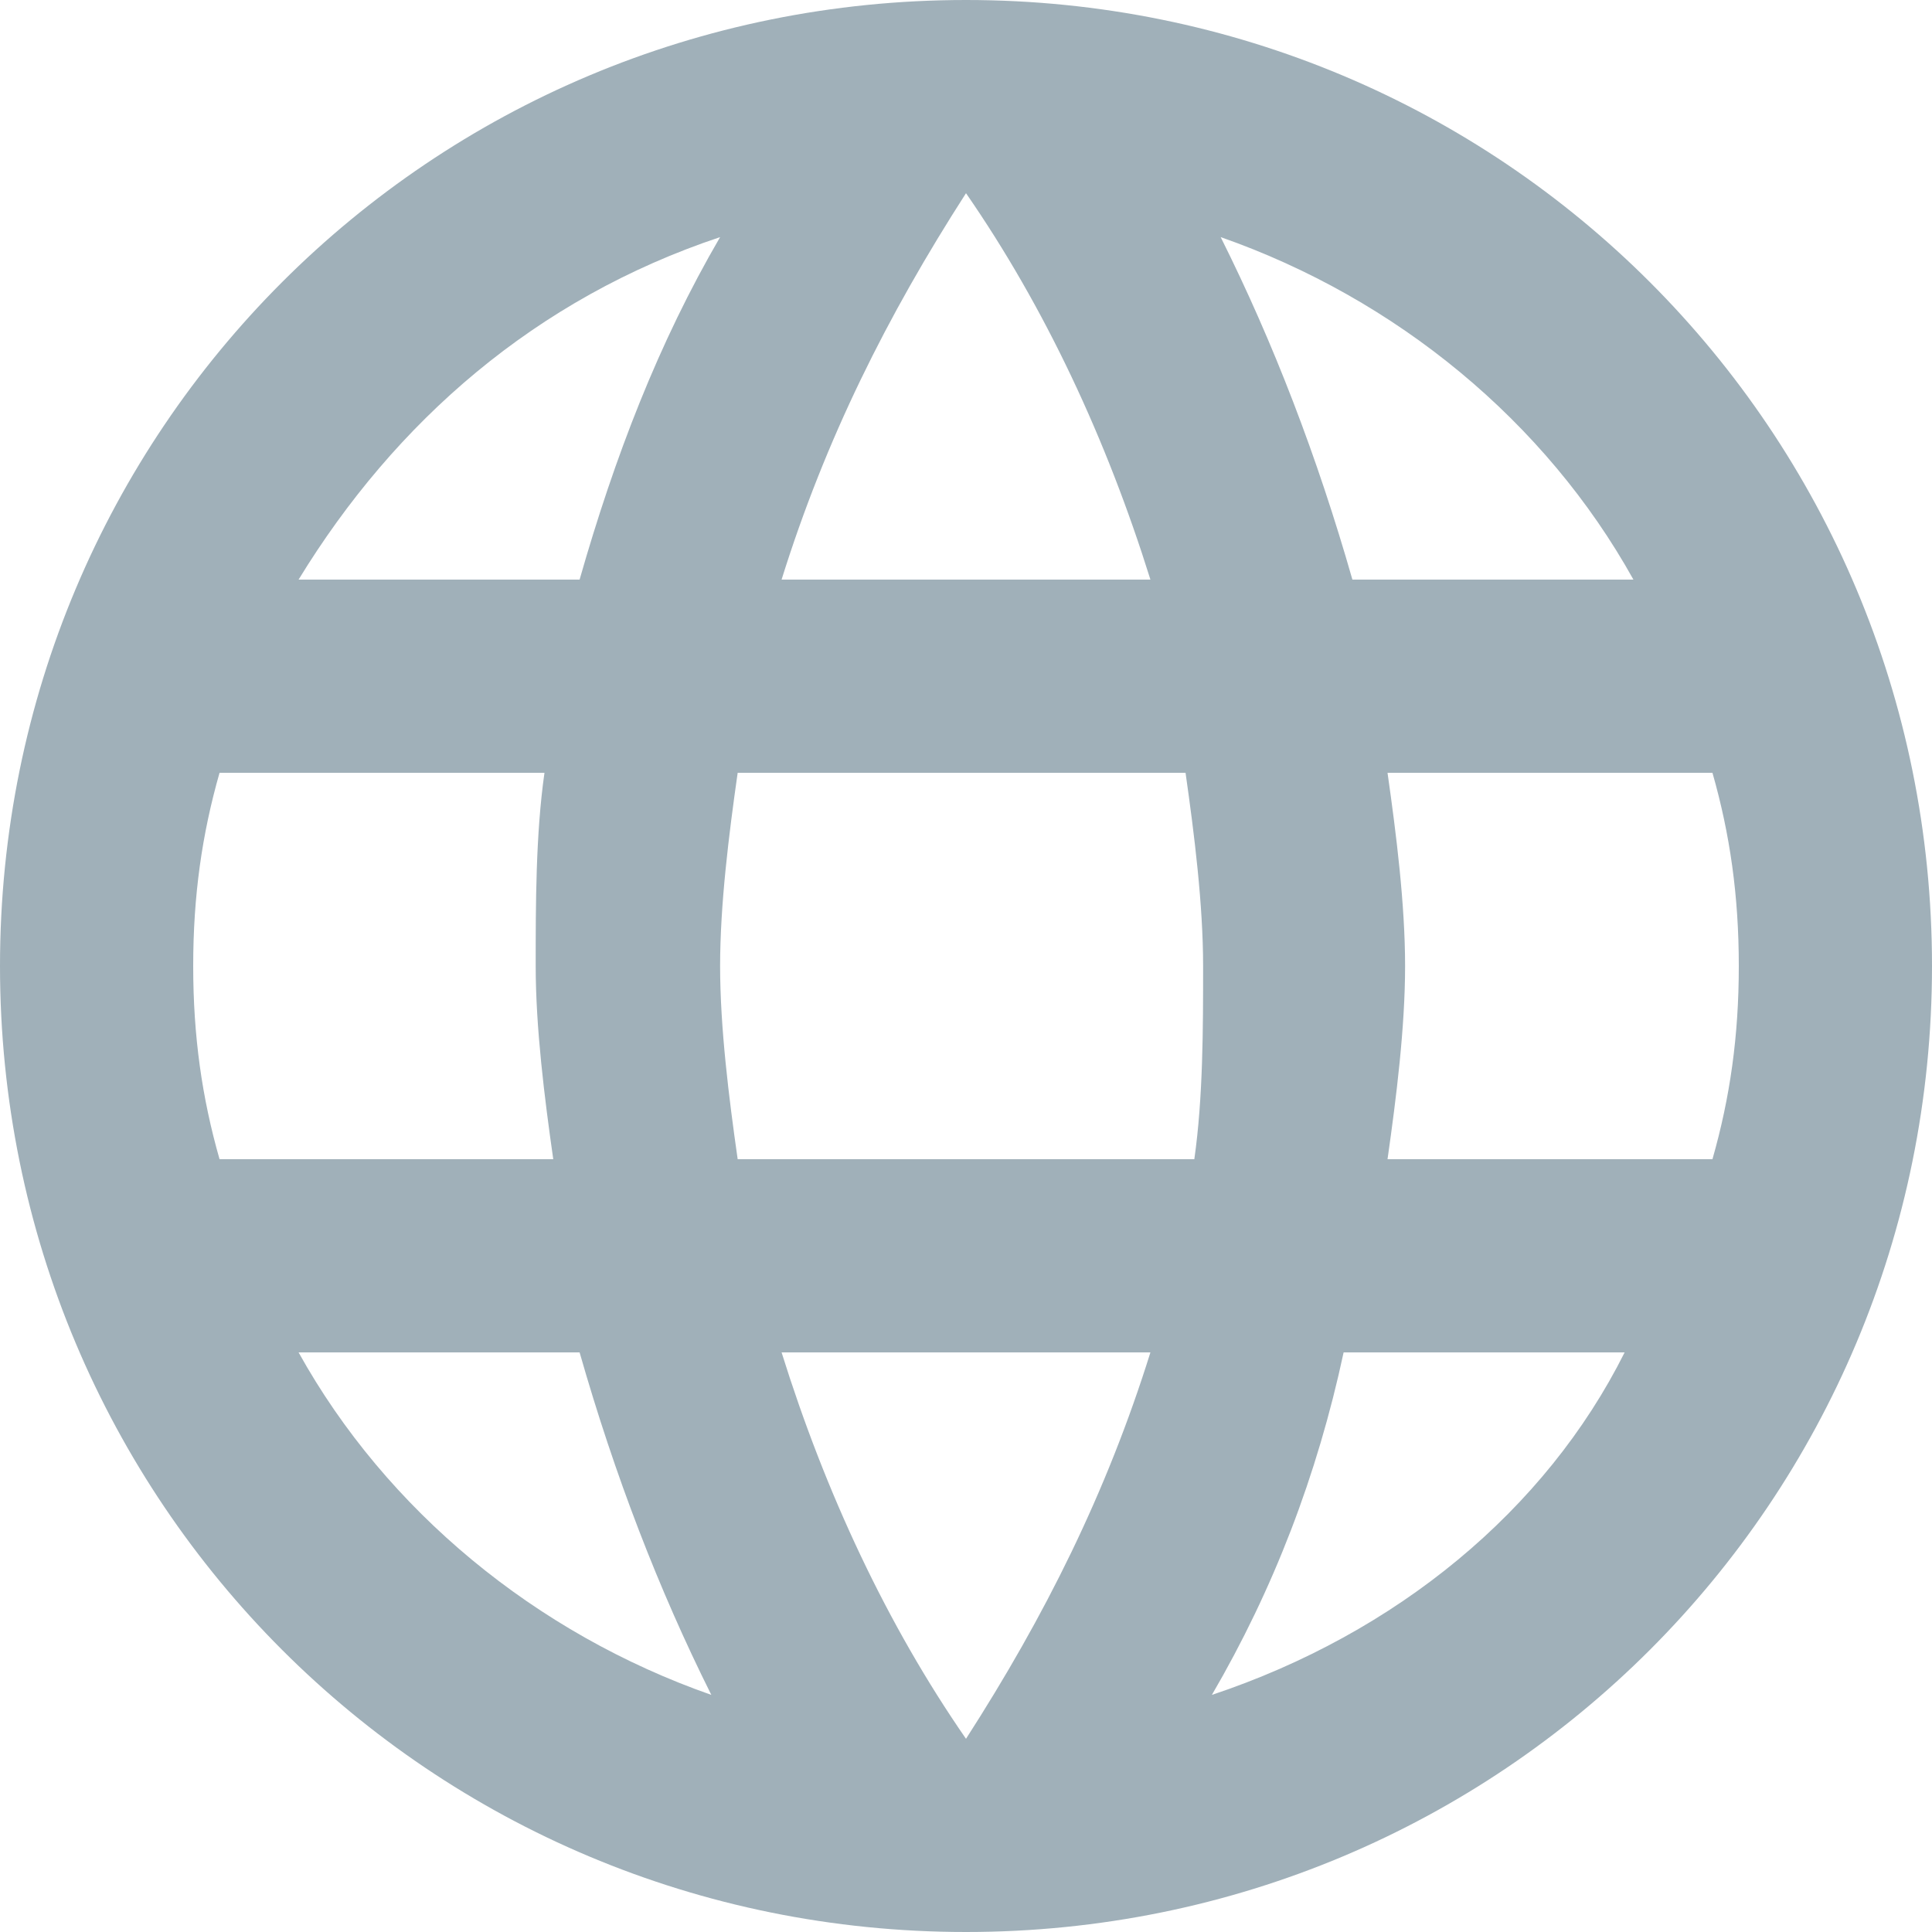
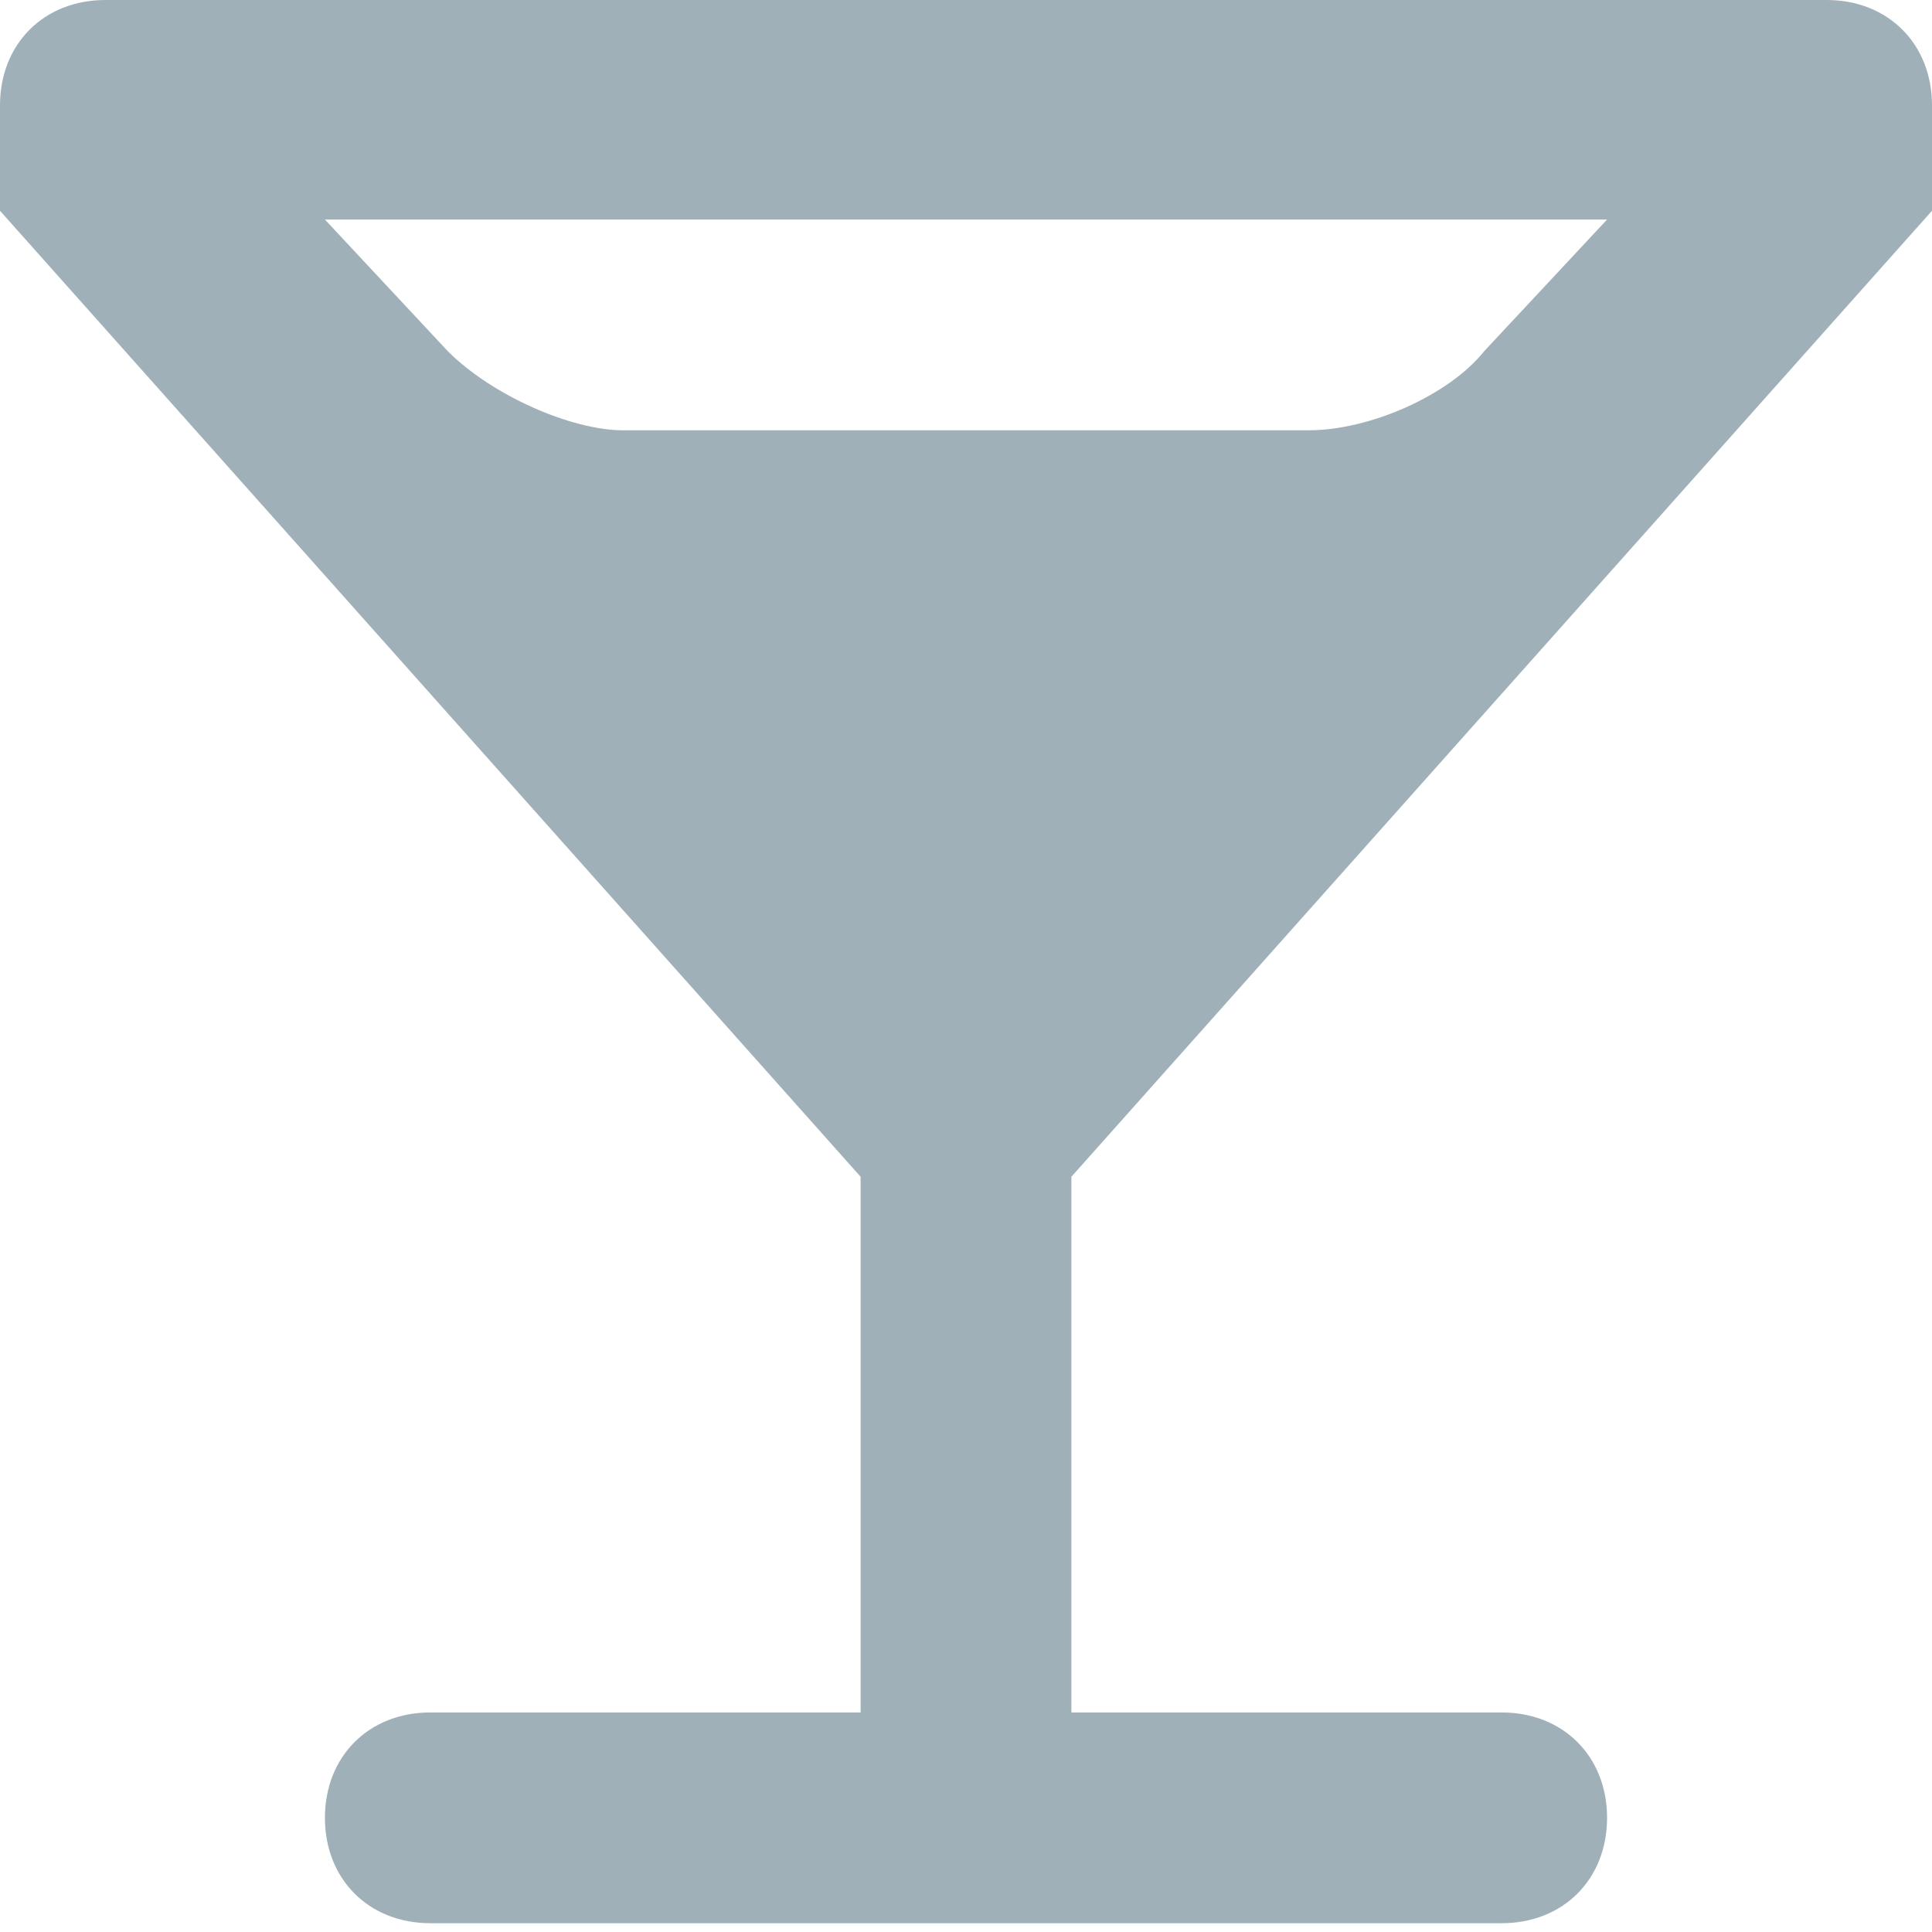
<svg xmlns="http://www.w3.org/2000/svg" x="0px" y="0px" viewBox="0 0 22 22" version="1.1">
-   <path fill="#A0B0B9" d="M11,0C4.9,0,0,4.9,0,11s4.9,11,11,11c6.1,0,11-4.9,11-11S17.1,0,11,0z M18.6,6.6h-3.2c-0.4-1.4-0.9-2.7-1.5-3.9  C15.9,3.4,17.6,4.8,18.6,6.6z M11,2.2c0.9,1.3,1.6,2.8,2.1,4.4H8.9C9.4,5,10.1,3.6,11,2.2z M2.5,13.2c-0.2-0.7-0.3-1.4-0.3-2.2  s0.1-1.5,0.3-2.2h3.7C6.1,9.5,6.1,10.3,6.1,11s0.1,1.5,0.2,2.2H2.5z M3.4,15.4h3.2c0.4,1.4,0.9,2.7,1.5,3.9  C6.1,18.6,4.4,17.2,3.4,15.4z M6.6,6.6H3.4c1.1-1.8,2.7-3.2,4.8-3.9C7.5,3.9,7,5.2,6.6,6.6z M11,19.8c-0.9-1.3-1.6-2.8-2.1-4.4h4.2  C12.6,17,11.9,18.4,11,19.8z M13.6,13.2H8.4c-0.1-0.7-0.2-1.5-0.2-2.2s0.1-1.5,0.2-2.2h5.1c0.1,0.7,0.2,1.5,0.2,2.2  S13.7,12.5,13.6,13.2z M13.8,19.3c0.7-1.2,1.2-2.5,1.5-3.9h3.2C17.6,17.2,15.9,18.6,13.8,19.3z M15.8,13.2c0.1-0.7,0.2-1.5,0.2-2.2  s-0.1-1.5-0.2-2.2h3.7c0.2,0.7,0.3,1.4,0.3,2.2s-0.1,1.5-0.3,2.2H15.8z" />
+   <path fill="#A0B0B9" d="M22,1.2v1.2l-9.8,11v6.1h4.9c0.7,0,1.2,0.5,1.2,1.2c0,0.7-0.5,1.2-1.2,1.2H4.9  c-0.7,0-1.2-0.5-1.2-1.2c0-0.7,0.5-1.2,1.2-1.2h4.9v-6.1L0,2.4V1.2C0,0.5,0.5,0,1.2,0h19.6C21.5,0,22,0.5,22,1.2z M5.1,4  c0.5,0.5,1.4,0.9,2,0.9h7.8c0.7,0,1.6-0.4,2-0.9l1.4-1.5H3.7L5.1,4z" />
</svg>
